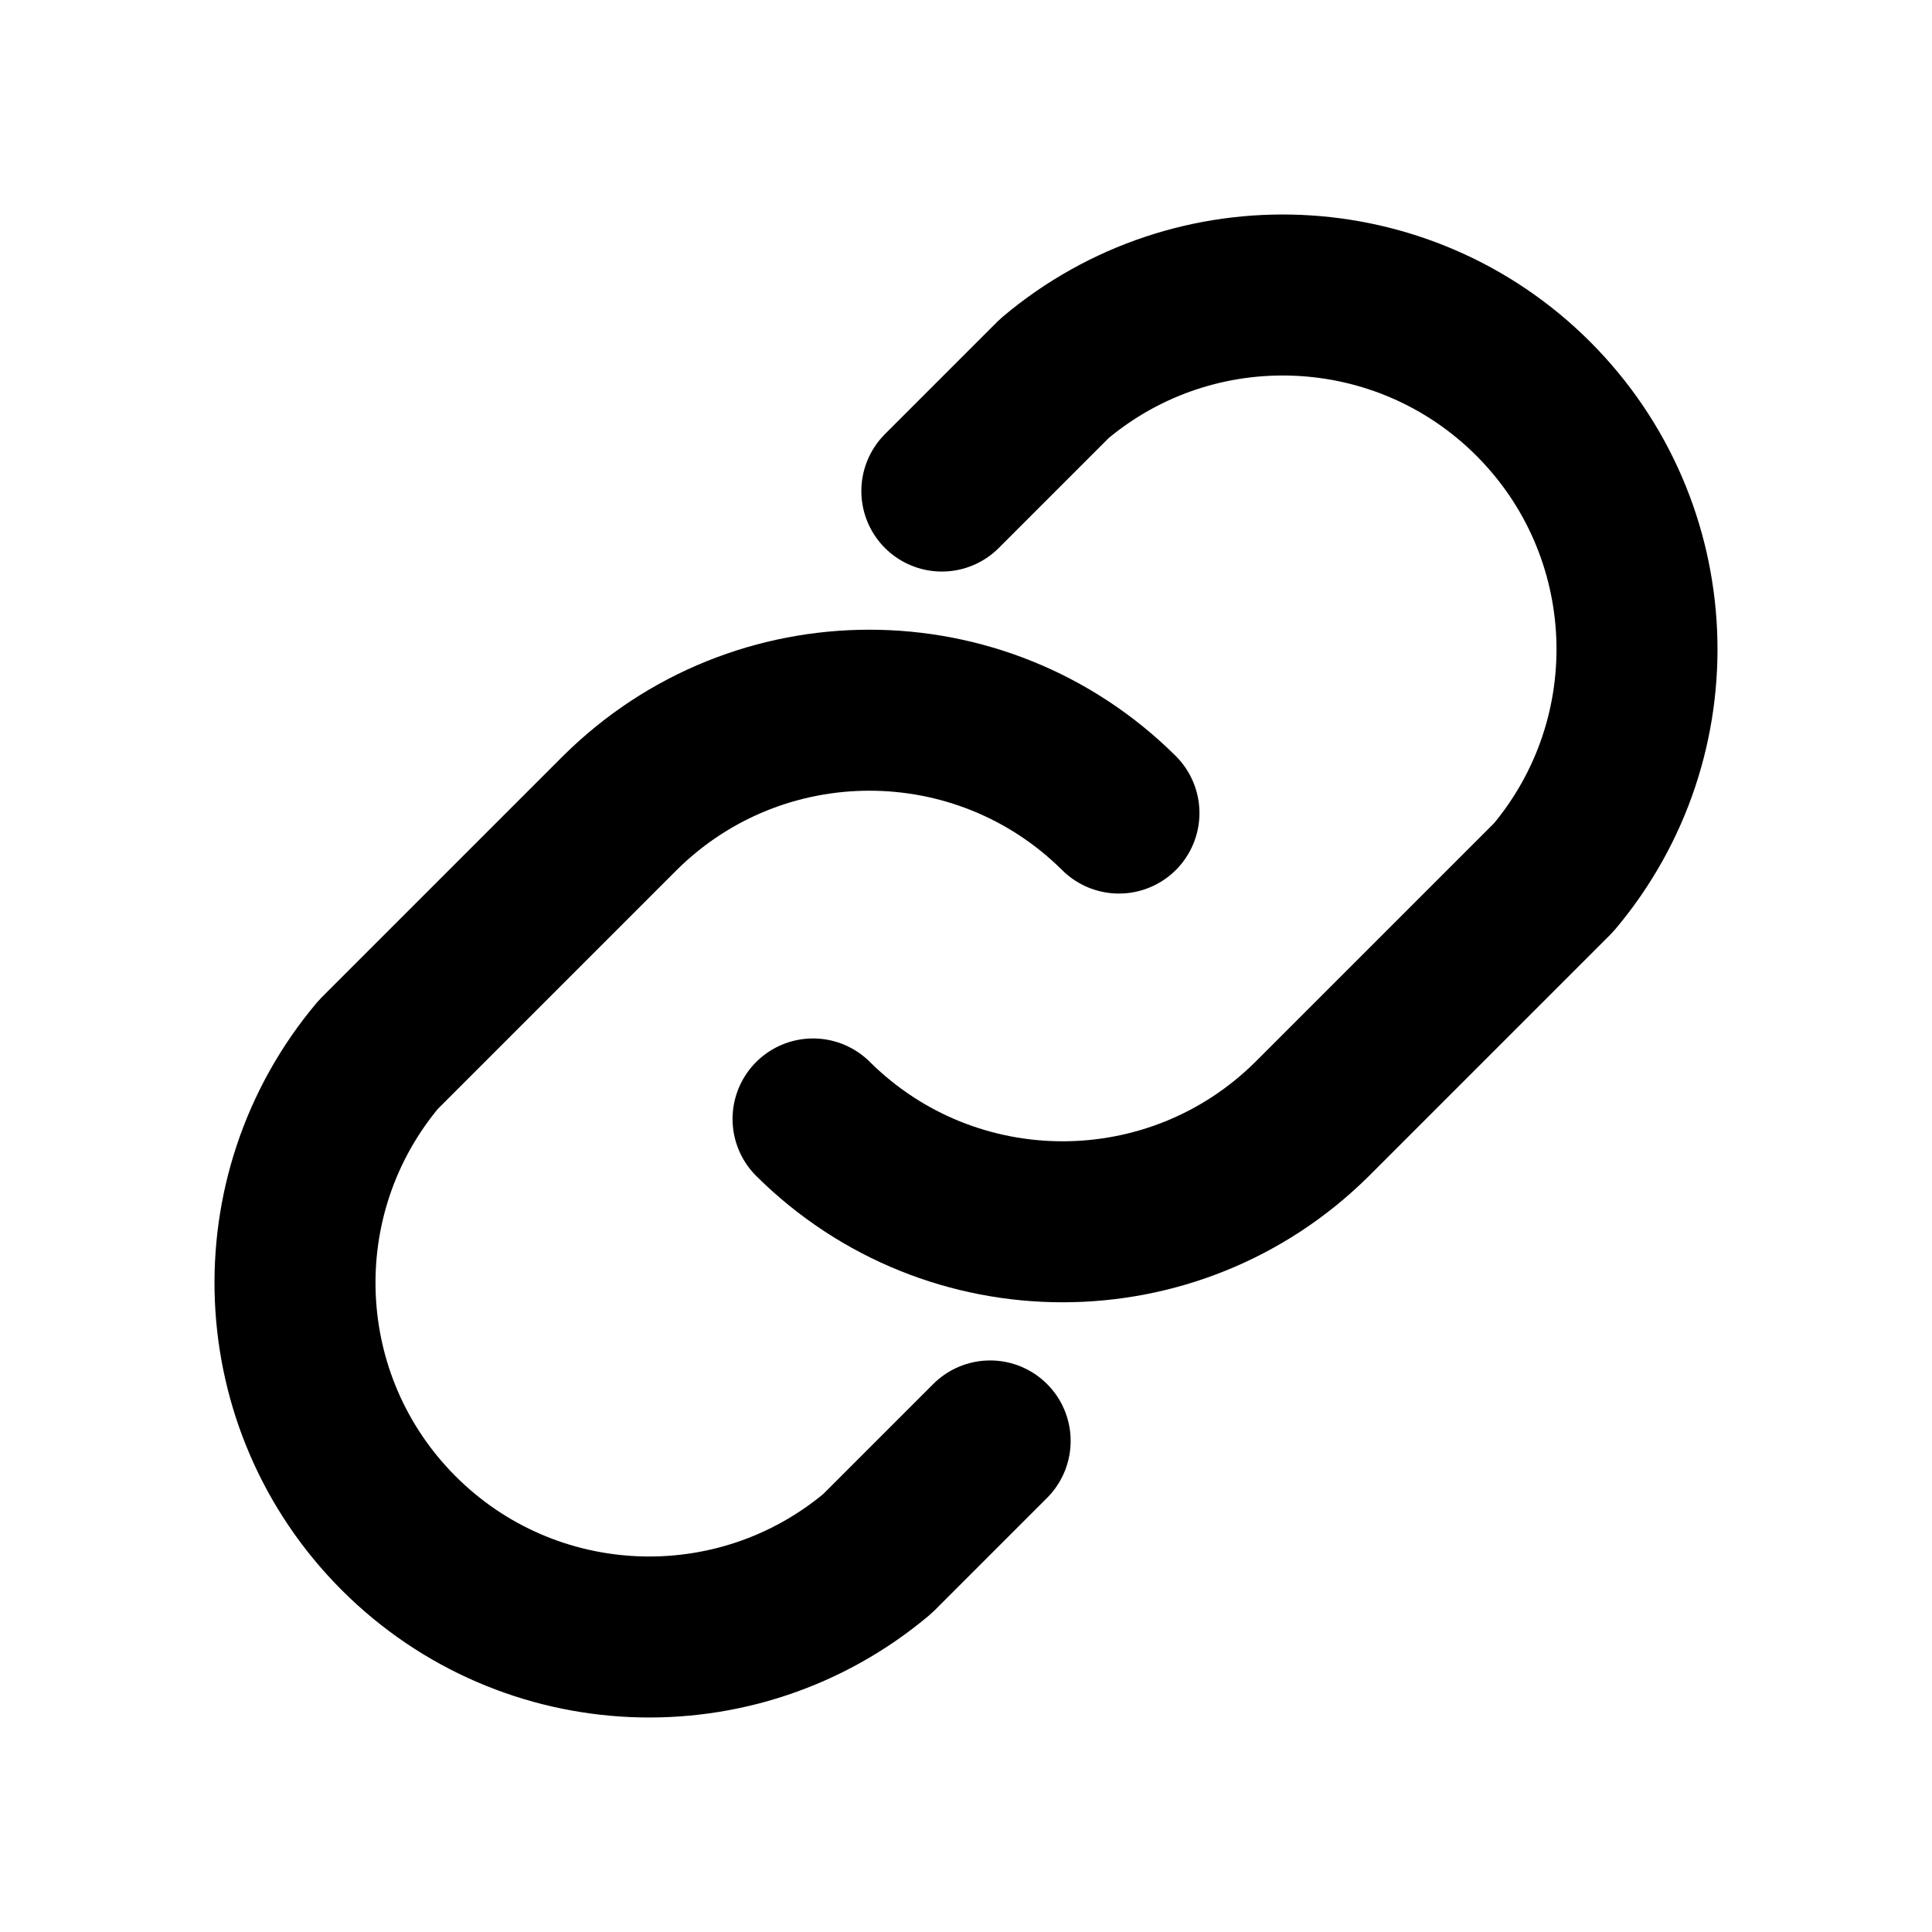
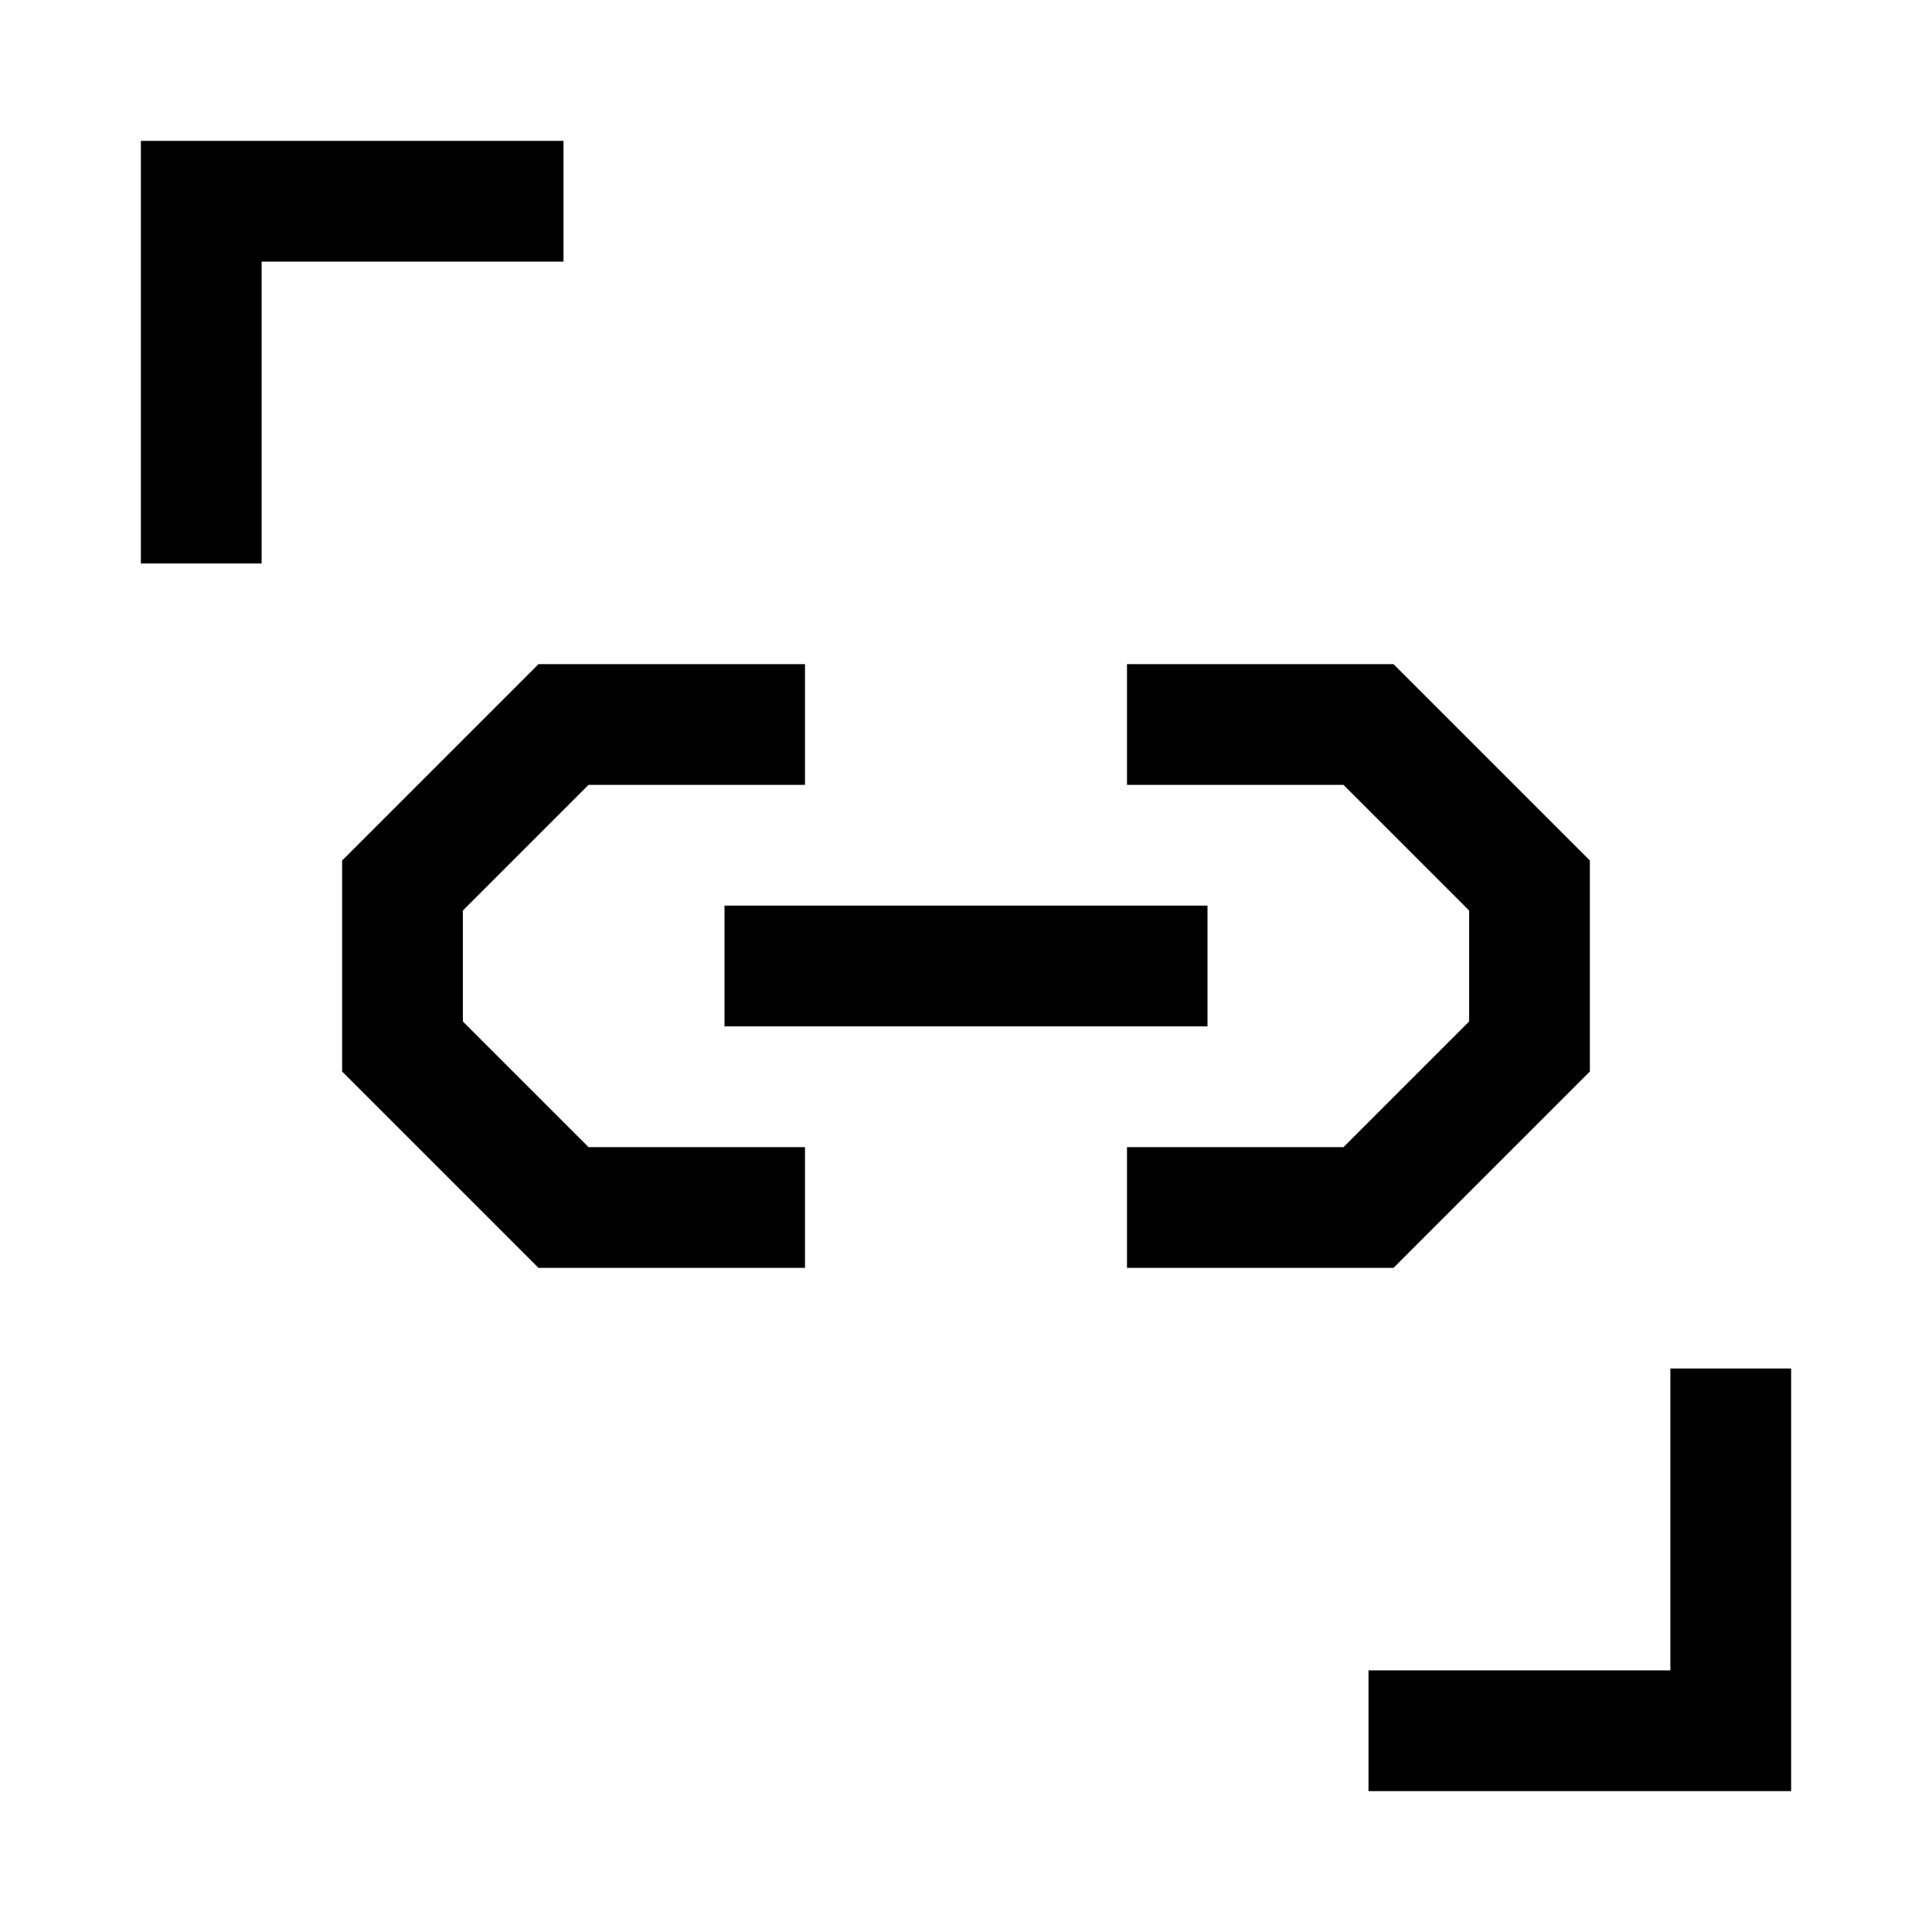
- <svg xmlns="http://www.w3.org/2000/svg" viewBox="0 0 24 24" fill="none" stroke="currentColor" stroke-width="2" stroke-linecap="round" stroke-linejoin="round">
-   <path d="M10.1 13.9a4.4 4.4 0 0 0 6.2 0l3-3a4.4 4.4 0 0 0-6.2-6.2l-1.4 1.4" />
-   <path d="M13.9 10.1a4.4 4.4 0 0 0-6.2 0l-3 3a4.4 4.4 0 0 0 6.2 6.2l1.4-1.4" />
+ <svg xmlns="http://www.w3.org/2000/svg" viewBox="0 0 24 24" fill="none" stroke="currentColor" stroke-width="1.5" stroke-linecap="butt" stroke-linejoin="miter">
+   <path d="M10 9H7L5 11V13L7 15H10" />
+   <path d="M14 9H17L19 11V13L17 15H14" />
+   <path d="M9 12H15" />
+   <path d="M2.5 7V2.5H7" />
+   <path d="M21.5 17V21.5H17" />
</svg>
